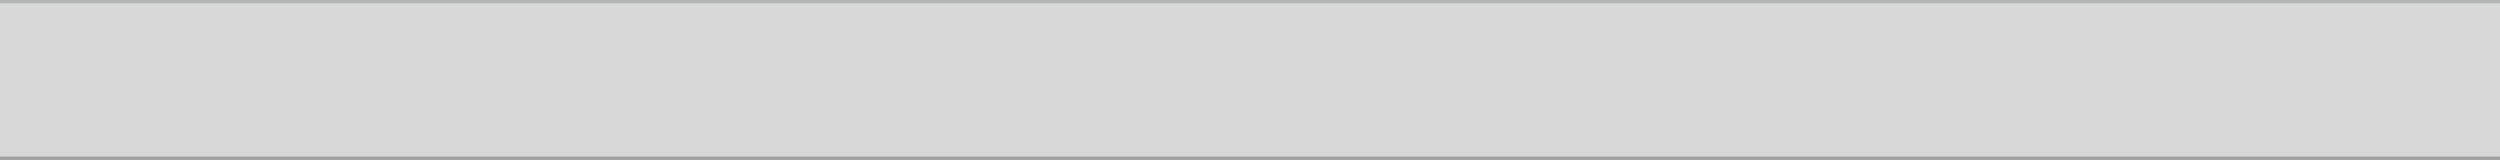
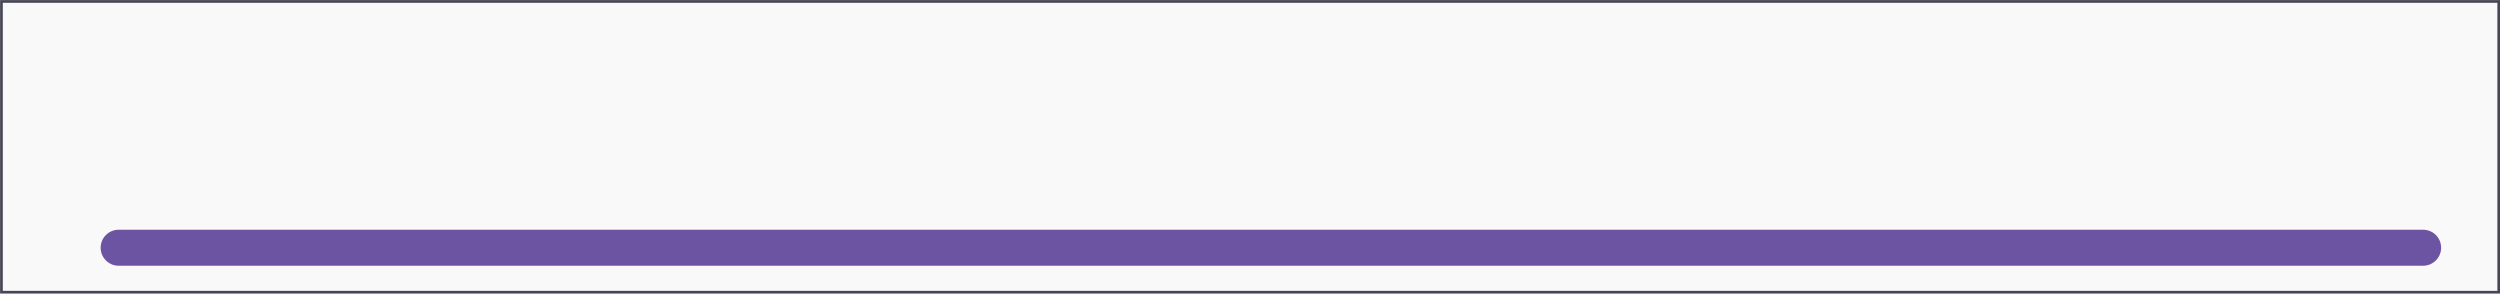
- <svg xmlns="http://www.w3.org/2000/svg" id="Layer_1" preserveAspectRatio="none" data-name="Layer 1" viewBox="0 0 376.37 24.07">
+ <svg xmlns="http://www.w3.org/2000/svg" id="Layer_1" preserveAspectRatio="none" data-name="Layer 1" viewBox="0 0 138.86 16.3">
  <defs>
    <style>
      .cls-1 {
-         fill: #d9d8d9;
+         fill: #f9f9fa;
+         stroke: #464656;
+         stroke-miterlimit: 10;
+         stroke-width: 0.15px;
      }

      .cls-2 {
-         fill: #b2b3b3;
-       }
- 
-       .cls-3 {
-         fill: #a09f9f;
+         fill: #6d54a3;
      }
    </style>
  </defs>
-   <g id="Tab_Bar_-_Active" data-name="Tab Bar - Active">
-     <g id="Open_Tab_-_Active" data-name="Open Tab - Active">
-       <rect class="cls-1" width="376.37" height="24.07" />
-     </g>
-     <rect class="cls-2" width="376.37" height="0.5" />
-     <rect class="cls-3" y="23.57" width="376.37" height="0.5" />
+   <g>
+     <rect class="cls-1" x="0.08" y="0.08" width="138.71" height="16.15" />
+     <path class="cls-2" d="M171.91,197.95h-128a1,1,0,0,0,0,2h128A1,1,0,1,0,171.91,197.95Z" transform="translate(-37.32 -185.19)" />
  </g>
</svg>
